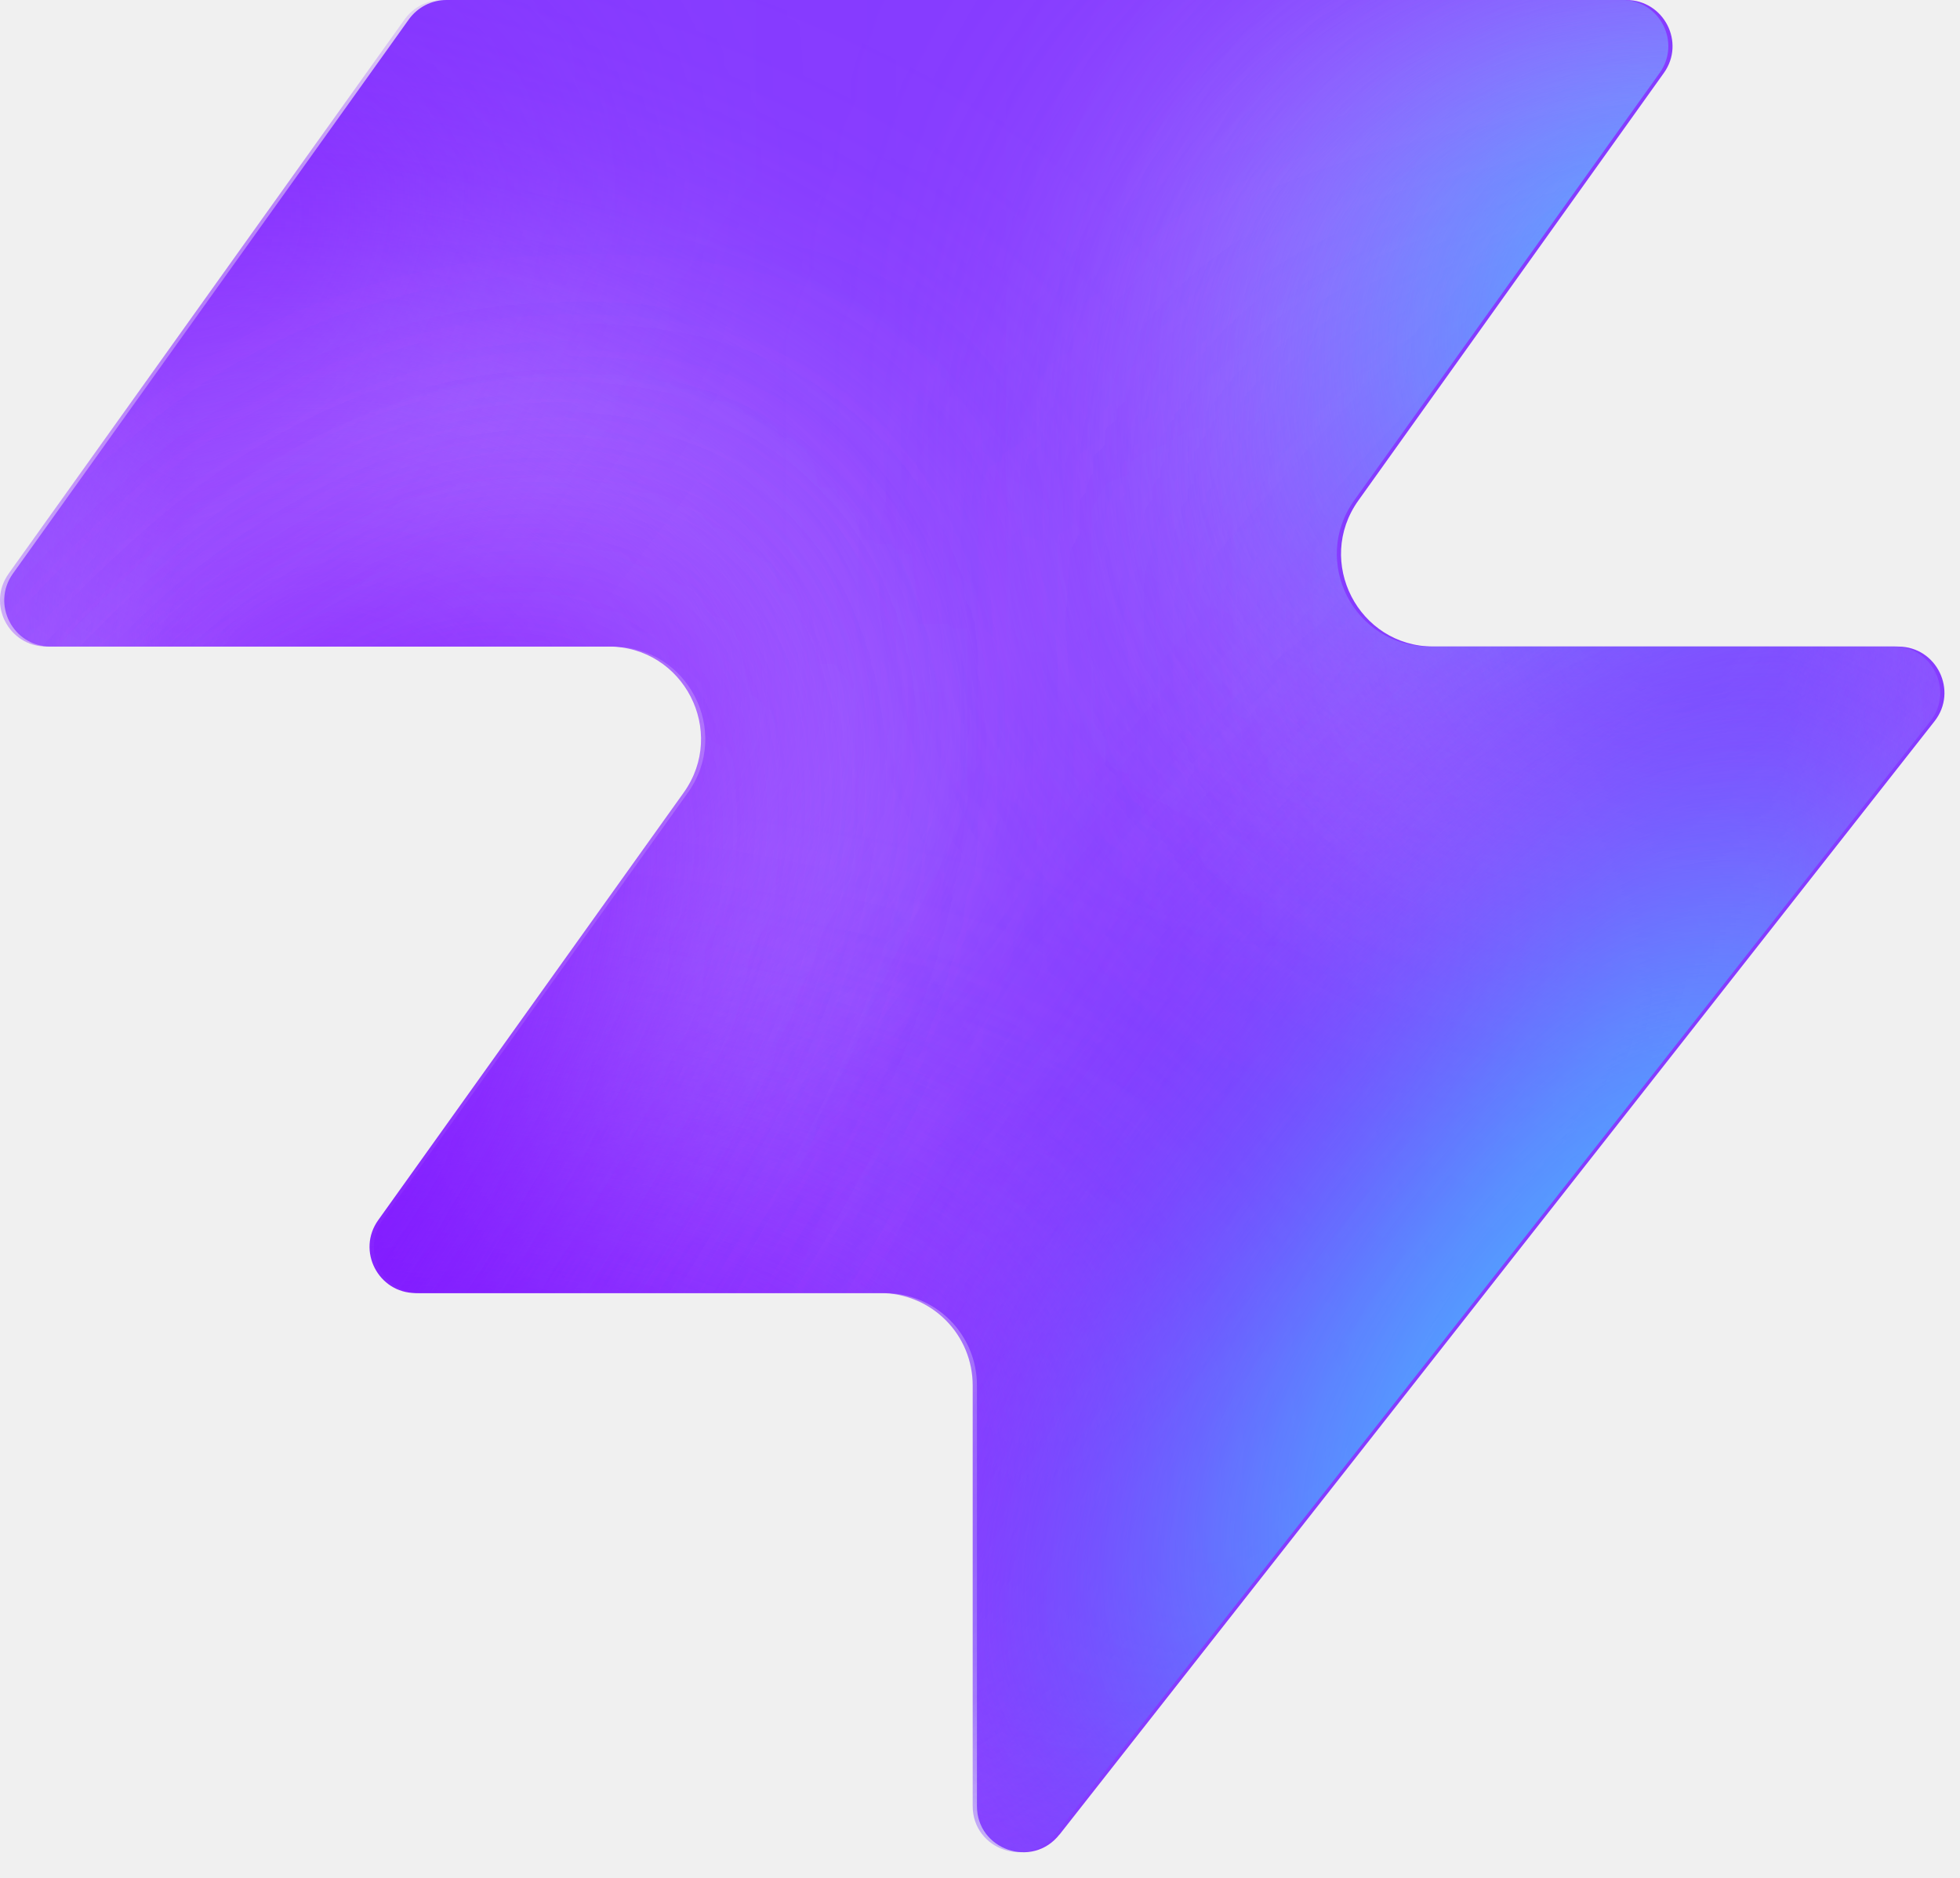
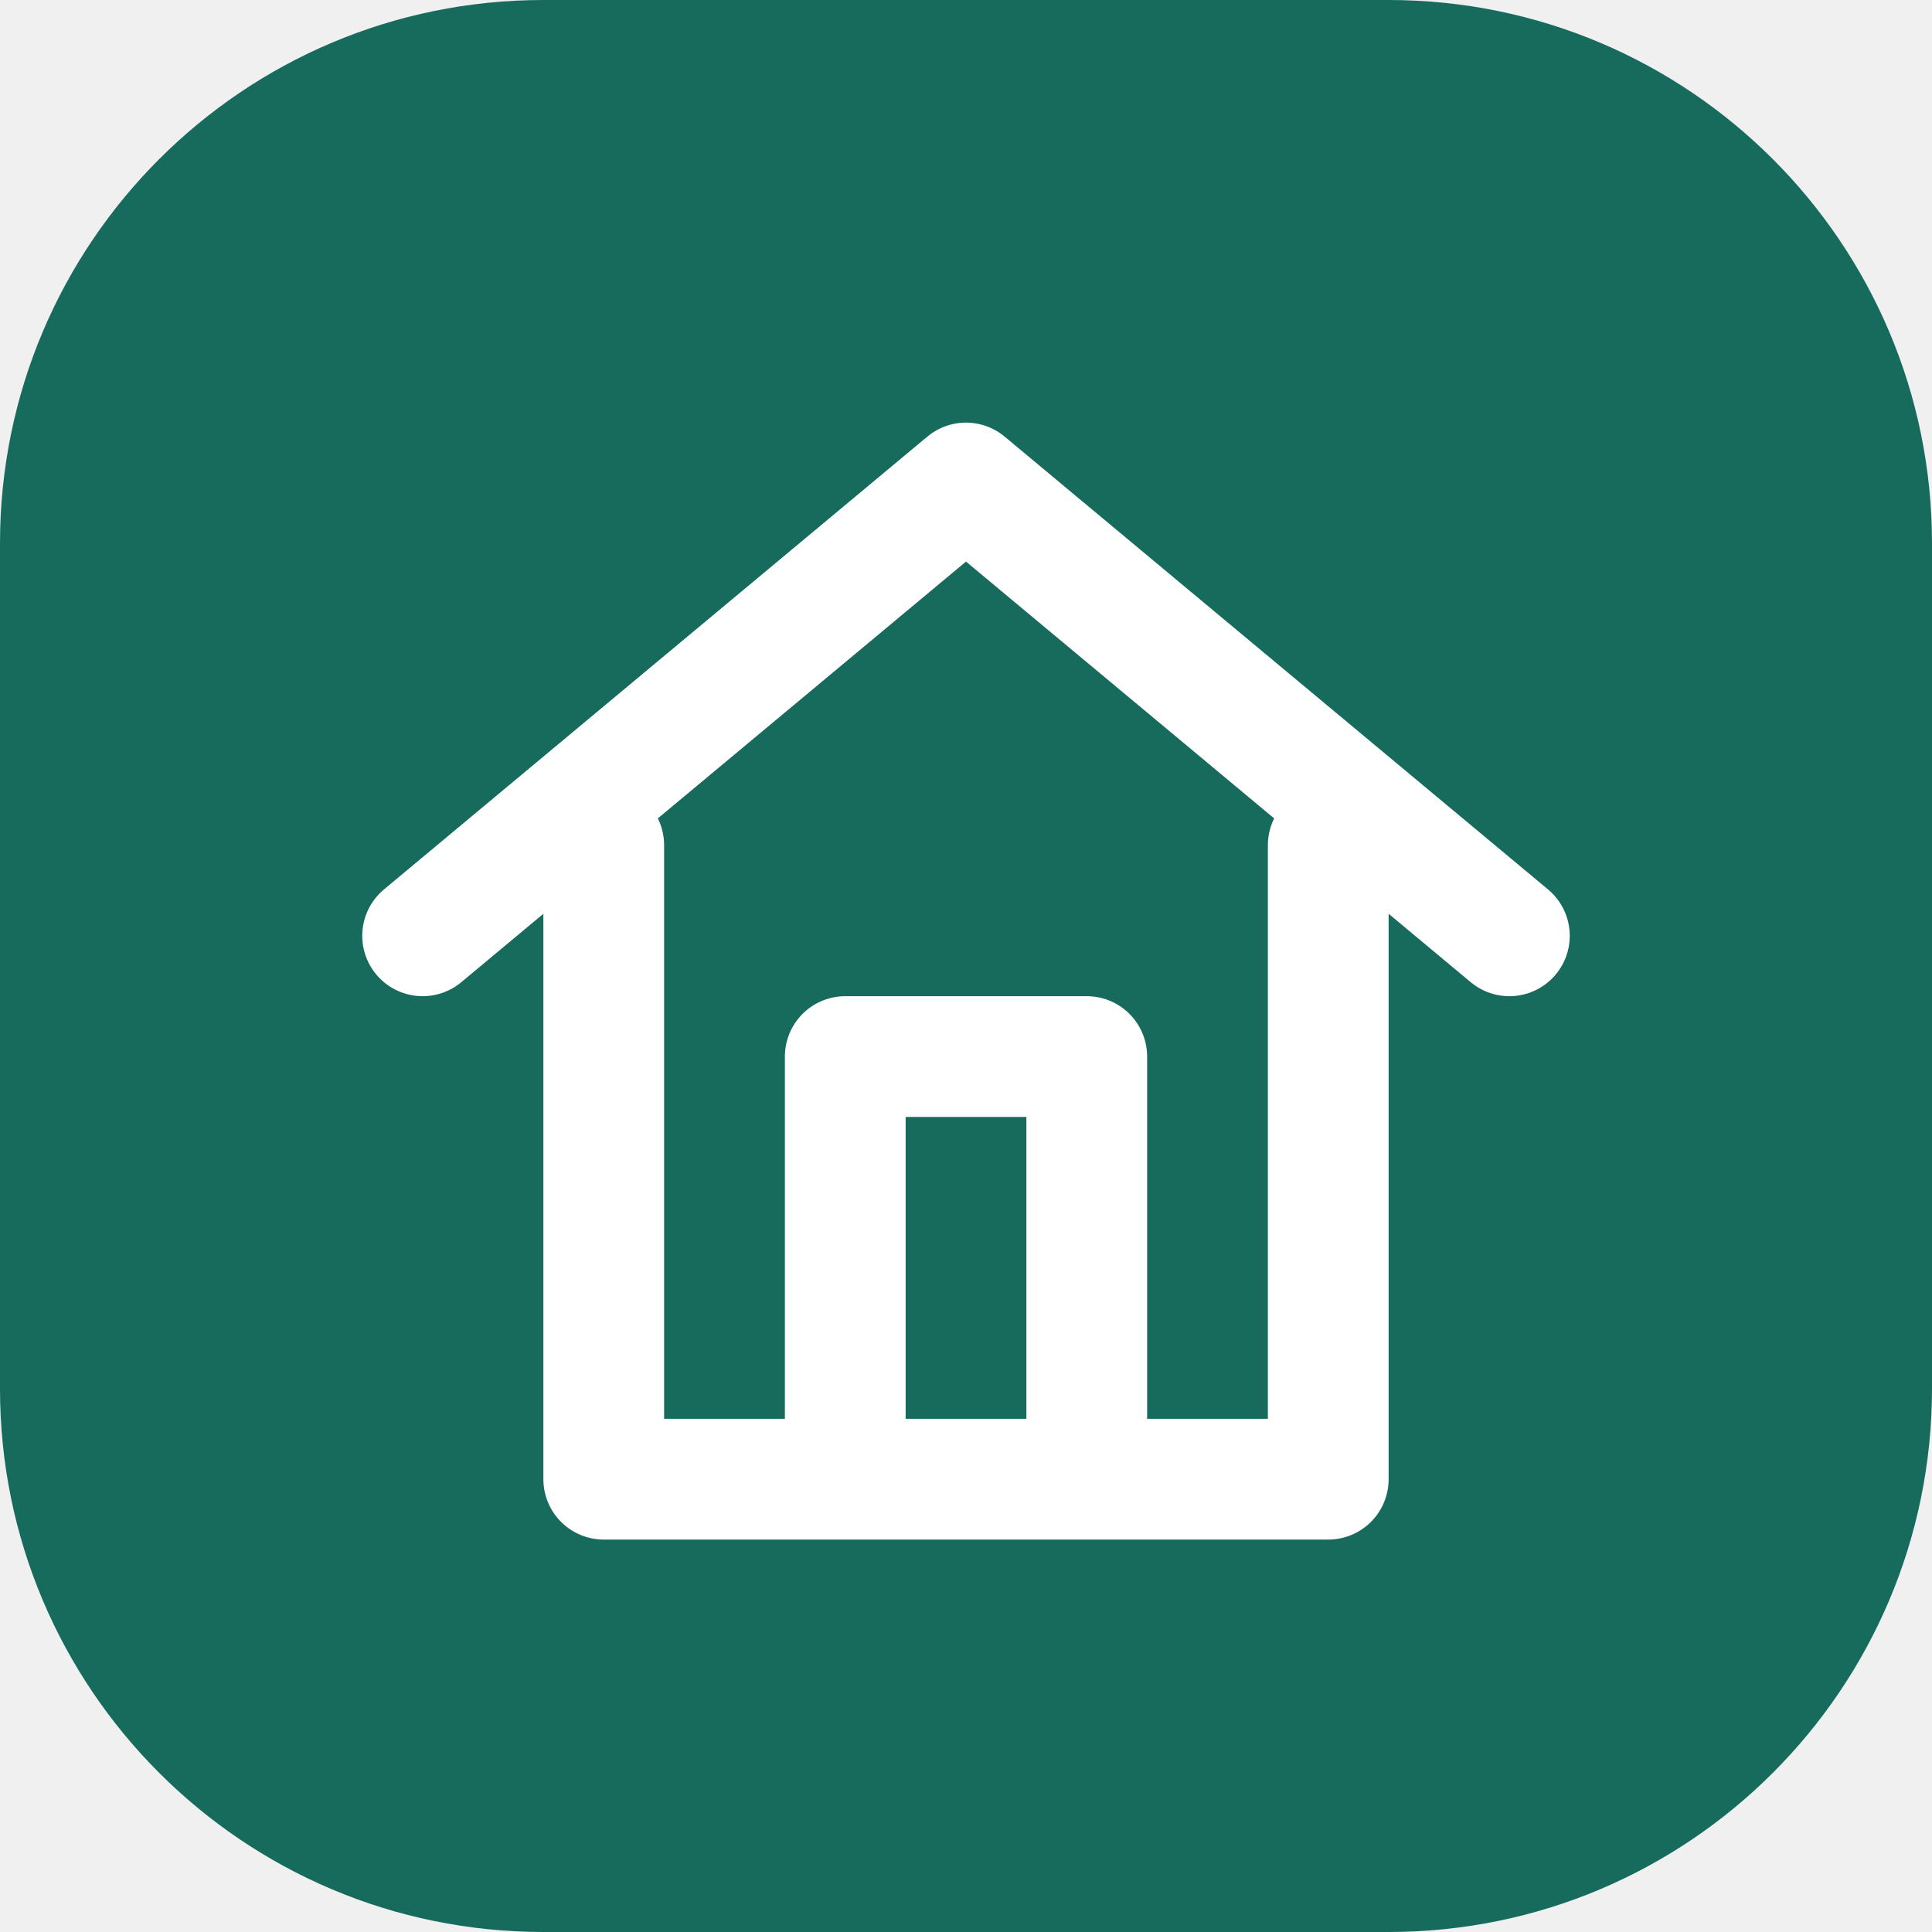
- <svg xmlns="http://www.w3.org/2000/svg" width="48" height="46" fill="none" viewBox="0 0 48 46">
-   <path fill="#863bff" d="M25.946 44.938c-.664.845-2.021.375-2.021-.698V33.937a2.26 2.26 0 0 0-2.262-2.262H10.287c-.92 0-1.456-1.04-.92-1.788l7.48-10.471c1.07-1.497 0-3.578-1.842-3.578H1.237c-.92 0-1.456-1.04-.92-1.788L10.013.474c.214-.297.556-.474.92-.474h28.894c.92 0 1.456 1.04.92 1.788l-7.48 10.471c-1.07 1.498 0 3.579 1.842 3.579h11.377c.943 0 1.473 1.088.89 1.83L25.947 44.94z" style="fill:#863bff;fill:color(display-p3 .525 .23 1);fill-opacity:1" />
-   <mask id="a" width="48" height="46" x="0" y="0" maskUnits="userSpaceOnUse" style="mask-type:alpha">
-     <path fill="#000" d="M25.842 44.938c-.664.844-2.021.375-2.021-.698V33.937a2.26 2.26 0 0 0-2.262-2.262H10.183c-.92 0-1.456-1.04-.92-1.788l7.48-10.471c1.07-1.498 0-3.579-1.842-3.579H1.133c-.92 0-1.456-1.04-.92-1.787L9.91.473c.214-.297.556-.474.92-.474h28.894c.92 0 1.456 1.04.92 1.788l-7.48 10.471c-1.07 1.498 0 3.578 1.842 3.578h11.377c.943 0 1.473 1.088.89 1.832L25.843 44.94z" style="fill:#000;fill-opacity:1" />
-   </mask>
-   <g mask="url(#a)">
-     <g filter="url(#b)">
-       <ellipse cx="5.508" cy="14.704" fill="#ede6ff" rx="5.508" ry="14.704" style="fill:#ede6ff;fill:color(display-p3 .927 .903 1);fill-opacity:1" transform="matrix(.00324 1 1 -.00324 -4.47 31.516)" />
-     </g>
-     <g filter="url(#c)">
-       <ellipse cx="10.399" cy="29.851" fill="#ede6ff" rx="10.399" ry="29.851" style="fill:#ede6ff;fill:color(display-p3 .927 .903 1);fill-opacity:1" transform="matrix(.00324 1 1 -.00324 -39.328 7.883)" />
-     </g>
-     <g filter="url(#d)">
-       <ellipse cx="5.508" cy="30.487" fill="#7e14ff" rx="5.508" ry="30.487" style="fill:#7e14ff;fill:color(display-p3 .492 .077 1);fill-opacity:1" transform="rotate(89.814 -25.913 -14.639)scale(1 -1)" />
-     </g>
-     <g filter="url(#e)">
-       <ellipse cx="5.508" cy="30.599" fill="#7e14ff" rx="5.508" ry="30.599" style="fill:#7e14ff;fill:color(display-p3 .492 .077 1);fill-opacity:1" transform="rotate(89.814 -32.644 -3.334)scale(1 -1)" />
-     </g>
-     <g filter="url(#f)">
-       <ellipse cx="5.508" cy="30.599" fill="#7e14ff" rx="5.508" ry="30.599" style="fill:#7e14ff;fill:color(display-p3 .492 .077 1);fill-opacity:1" transform="matrix(.00324 1 1 -.00324 -34.34 30.47)" />
-     </g>
-     <g filter="url(#g)">
-       <ellipse cx="14.072" cy="22.078" fill="#ede6ff" rx="14.072" ry="22.078" style="fill:#ede6ff;fill:color(display-p3 .927 .903 1);fill-opacity:1" transform="rotate(93.35 24.506 48.493)scale(-1 1)" />
-     </g>
-     <g filter="url(#h)">
-       <ellipse cx="3.47" cy="21.501" fill="#7e14ff" rx="3.47" ry="21.501" style="fill:#7e14ff;fill:color(display-p3 .492 .077 1);fill-opacity:1" transform="rotate(89.009 28.708 47.59)scale(-1 1)" />
-     </g>
-     <g filter="url(#i)">
-       <ellipse cx="3.47" cy="21.501" fill="#7e14ff" rx="3.47" ry="21.501" style="fill:#7e14ff;fill:color(display-p3 .492 .077 1);fill-opacity:1" transform="rotate(89.009 28.708 47.59)scale(-1 1)" />
-     </g>
-     <g filter="url(#j)">
-       <ellipse cx=".387" cy="8.972" fill="#7e14ff" rx="4.407" ry="29.108" style="fill:#7e14ff;fill:color(display-p3 .492 .077 1);fill-opacity:1" transform="rotate(39.51 .387 8.972)" />
-     </g>
-     <g filter="url(#k)">
-       <ellipse cx="47.523" cy="-6.092" fill="#7e14ff" rx="4.407" ry="29.108" style="fill:#7e14ff;fill:color(display-p3 .492 .077 1);fill-opacity:1" transform="rotate(37.892 47.523 -6.092)" />
-     </g>
-     <g filter="url(#l)">
-       <ellipse cx="41.412" cy="6.333" fill="#47bfff" rx="5.971" ry="9.665" style="fill:#47bfff;fill:color(display-p3 .28 .748 1);fill-opacity:1" transform="rotate(37.892 41.412 6.333)" />
-     </g>
-     <g filter="url(#m)">
-       <ellipse cx="-1.879" cy="38.332" fill="#7e14ff" rx="4.407" ry="29.108" style="fill:#7e14ff;fill:color(display-p3 .492 .077 1);fill-opacity:1" transform="rotate(37.892 -1.88 38.332)" />
-     </g>
-     <g filter="url(#n)">
-       <ellipse cx="-1.879" cy="38.332" fill="#7e14ff" rx="4.407" ry="29.108" style="fill:#7e14ff;fill:color(display-p3 .492 .077 1);fill-opacity:1" transform="rotate(37.892 -1.88 38.332)" />
-     </g>
-     <g filter="url(#o)">
-       <ellipse cx="35.651" cy="29.907" fill="#7e14ff" rx="4.407" ry="29.108" style="fill:#7e14ff;fill:color(display-p3 .492 .077 1);fill-opacity:1" transform="rotate(37.892 35.651 29.907)" />
-     </g>
-     <g filter="url(#p)">
-       <ellipse cx="38.418" cy="32.4" fill="#47bfff" rx="5.971" ry="15.297" style="fill:#47bfff;fill:color(display-p3 .28 .748 1);fill-opacity:1" transform="rotate(37.892 38.418 32.4)" />
-     </g>
-   </g>
-   <defs>
-     <filter id="b" width="60.045" height="41.654" x="-19.77" y="16.149" color-interpolation-filters="sRGB" filterUnits="userSpaceOnUse">
-       <feFlood flood-opacity="0" result="BackgroundImageFix" />
-       <feBlend in="SourceGraphic" in2="BackgroundImageFix" result="shape" />
-       <feGaussianBlur result="effect1_foregroundBlur_2002_17158" stdDeviation="7.659" />
-     </filter>
-     <filter id="c" width="90.34" height="51.437" x="-54.613" y="-7.533" color-interpolation-filters="sRGB" filterUnits="userSpaceOnUse">
-       <feFlood flood-opacity="0" result="BackgroundImageFix" />
-       <feBlend in="SourceGraphic" in2="BackgroundImageFix" result="shape" />
-       <feGaussianBlur result="effect1_foregroundBlur_2002_17158" stdDeviation="7.659" />
-     </filter>
-     <filter id="d" width="79.355" height="29.4" x="-49.64" y="2.03" color-interpolation-filters="sRGB" filterUnits="userSpaceOnUse">
-       <feFlood flood-opacity="0" result="BackgroundImageFix" />
-       <feBlend in="SourceGraphic" in2="BackgroundImageFix" result="shape" />
-       <feGaussianBlur result="effect1_foregroundBlur_2002_17158" stdDeviation="4.596" />
-     </filter>
-     <filter id="e" width="79.579" height="29.4" x="-45.045" y="20.029" color-interpolation-filters="sRGB" filterUnits="userSpaceOnUse">
-       <feFlood flood-opacity="0" result="BackgroundImageFix" />
-       <feBlend in="SourceGraphic" in2="BackgroundImageFix" result="shape" />
-       <feGaussianBlur result="effect1_foregroundBlur_2002_17158" stdDeviation="4.596" />
-     </filter>
-     <filter id="f" width="79.579" height="29.4" x="-43.513" y="21.178" color-interpolation-filters="sRGB" filterUnits="userSpaceOnUse">
-       <feFlood flood-opacity="0" result="BackgroundImageFix" />
-       <feBlend in="SourceGraphic" in2="BackgroundImageFix" result="shape" />
-       <feGaussianBlur result="effect1_foregroundBlur_2002_17158" stdDeviation="4.596" />
-     </filter>
-     <filter id="g" width="74.749" height="58.852" x="15.756" y="-17.901" color-interpolation-filters="sRGB" filterUnits="userSpaceOnUse">
-       <feFlood flood-opacity="0" result="BackgroundImageFix" />
-       <feBlend in="SourceGraphic" in2="BackgroundImageFix" result="shape" />
-       <feGaussianBlur result="effect1_foregroundBlur_2002_17158" stdDeviation="7.659" />
-     </filter>
-     <filter id="h" width="61.377" height="25.362" x="23.548" y="2.284" color-interpolation-filters="sRGB" filterUnits="userSpaceOnUse">
-       <feFlood flood-opacity="0" result="BackgroundImageFix" />
-       <feBlend in="SourceGraphic" in2="BackgroundImageFix" result="shape" />
-       <feGaussianBlur result="effect1_foregroundBlur_2002_17158" stdDeviation="4.596" />
-     </filter>
-     <filter id="i" width="61.377" height="25.362" x="23.548" y="2.284" color-interpolation-filters="sRGB" filterUnits="userSpaceOnUse">
-       <feFlood flood-opacity="0" result="BackgroundImageFix" />
-       <feBlend in="SourceGraphic" in2="BackgroundImageFix" result="shape" />
-       <feGaussianBlur result="effect1_foregroundBlur_2002_17158" stdDeviation="4.596" />
-     </filter>
-     <filter id="j" width="56.045" height="63.649" x="-27.636" y="-22.853" color-interpolation-filters="sRGB" filterUnits="userSpaceOnUse">
-       <feFlood flood-opacity="0" result="BackgroundImageFix" />
-       <feBlend in="SourceGraphic" in2="BackgroundImageFix" result="shape" />
-       <feGaussianBlur result="effect1_foregroundBlur_2002_17158" stdDeviation="4.596" />
-     </filter>
-     <filter id="k" width="54.814" height="64.646" x="20.116" y="-38.415" color-interpolation-filters="sRGB" filterUnits="userSpaceOnUse">
-       <feFlood flood-opacity="0" result="BackgroundImageFix" />
-       <feBlend in="SourceGraphic" in2="BackgroundImageFix" result="shape" />
-       <feGaussianBlur result="effect1_foregroundBlur_2002_17158" stdDeviation="4.596" />
-     </filter>
-     <filter id="l" width="33.541" height="35.313" x="24.641" y="-11.323" color-interpolation-filters="sRGB" filterUnits="userSpaceOnUse">
-       <feFlood flood-opacity="0" result="BackgroundImageFix" />
-       <feBlend in="SourceGraphic" in2="BackgroundImageFix" result="shape" />
-       <feGaussianBlur result="effect1_foregroundBlur_2002_17158" stdDeviation="4.596" />
-     </filter>
-     <filter id="m" width="54.814" height="64.646" x="-29.286" y="6.009" color-interpolation-filters="sRGB" filterUnits="userSpaceOnUse">
-       <feFlood flood-opacity="0" result="BackgroundImageFix" />
-       <feBlend in="SourceGraphic" in2="BackgroundImageFix" result="shape" />
-       <feGaussianBlur result="effect1_foregroundBlur_2002_17158" stdDeviation="4.596" />
-     </filter>
-     <filter id="n" width="54.814" height="64.646" x="-29.286" y="6.009" color-interpolation-filters="sRGB" filterUnits="userSpaceOnUse">
-       <feFlood flood-opacity="0" result="BackgroundImageFix" />
-       <feBlend in="SourceGraphic" in2="BackgroundImageFix" result="shape" />
-       <feGaussianBlur result="effect1_foregroundBlur_2002_17158" stdDeviation="4.596" />
-     </filter>
-     <filter id="o" width="54.814" height="64.646" x="8.244" y="-2.416" color-interpolation-filters="sRGB" filterUnits="userSpaceOnUse">
-       <feFlood flood-opacity="0" result="BackgroundImageFix" />
-       <feBlend in="SourceGraphic" in2="BackgroundImageFix" result="shape" />
-       <feGaussianBlur result="effect1_foregroundBlur_2002_17158" stdDeviation="4.596" />
-     </filter>
-     <filter id="p" width="39.409" height="43.623" x="18.713" y="10.588" color-interpolation-filters="sRGB" filterUnits="userSpaceOnUse">
-       <feFlood flood-opacity="0" result="BackgroundImageFix" />
-       <feBlend in="SourceGraphic" in2="BackgroundImageFix" result="shape" />
-       <feGaussianBlur result="effect1_foregroundBlur_2002_17158" stdDeviation="4.596" />
-     </filter>
-   </defs>
+ <svg xmlns="http://www.w3.org/2000/svg" viewBox="0 0 64 64">
+   <rect width="64" height="64" rx="18" fill="#176b5d" />
+   <path d="M14 31 32 16l18 15M20 28v21h24V28M28 49V35h8v14" fill="none" stroke="#fff" stroke-width="4" stroke-linecap="round" stroke-linejoin="round" />
</svg>
